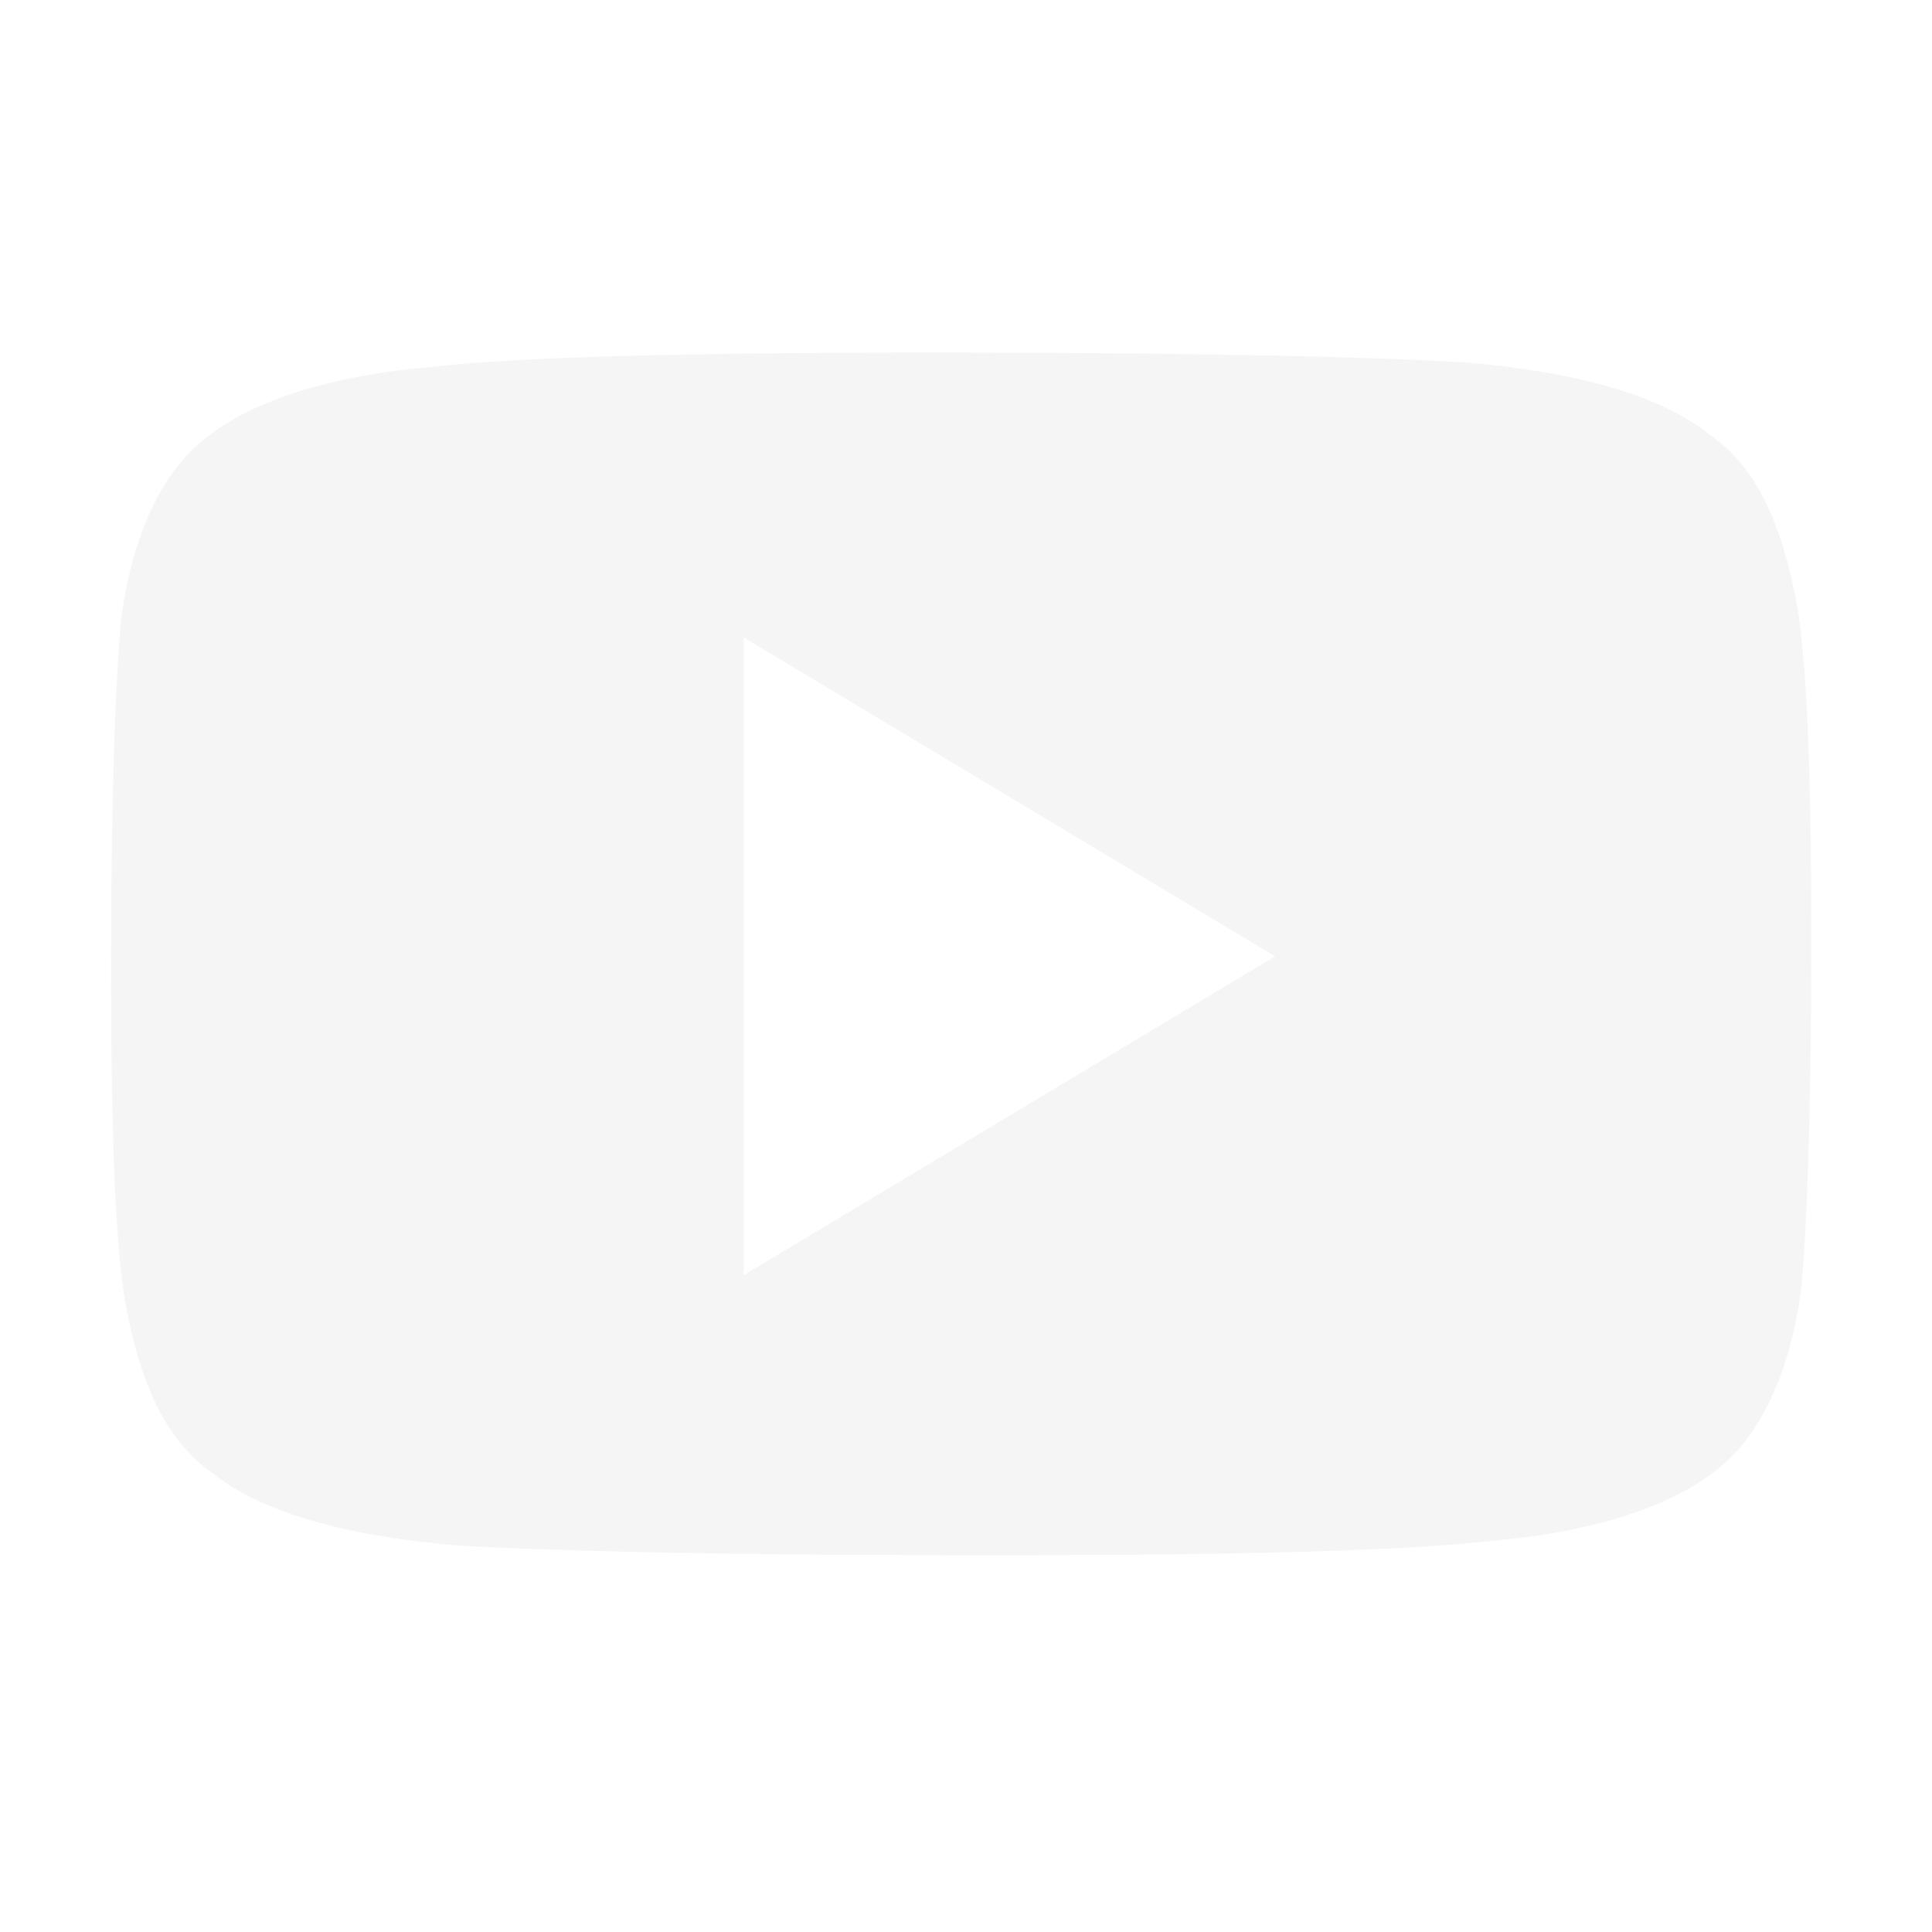
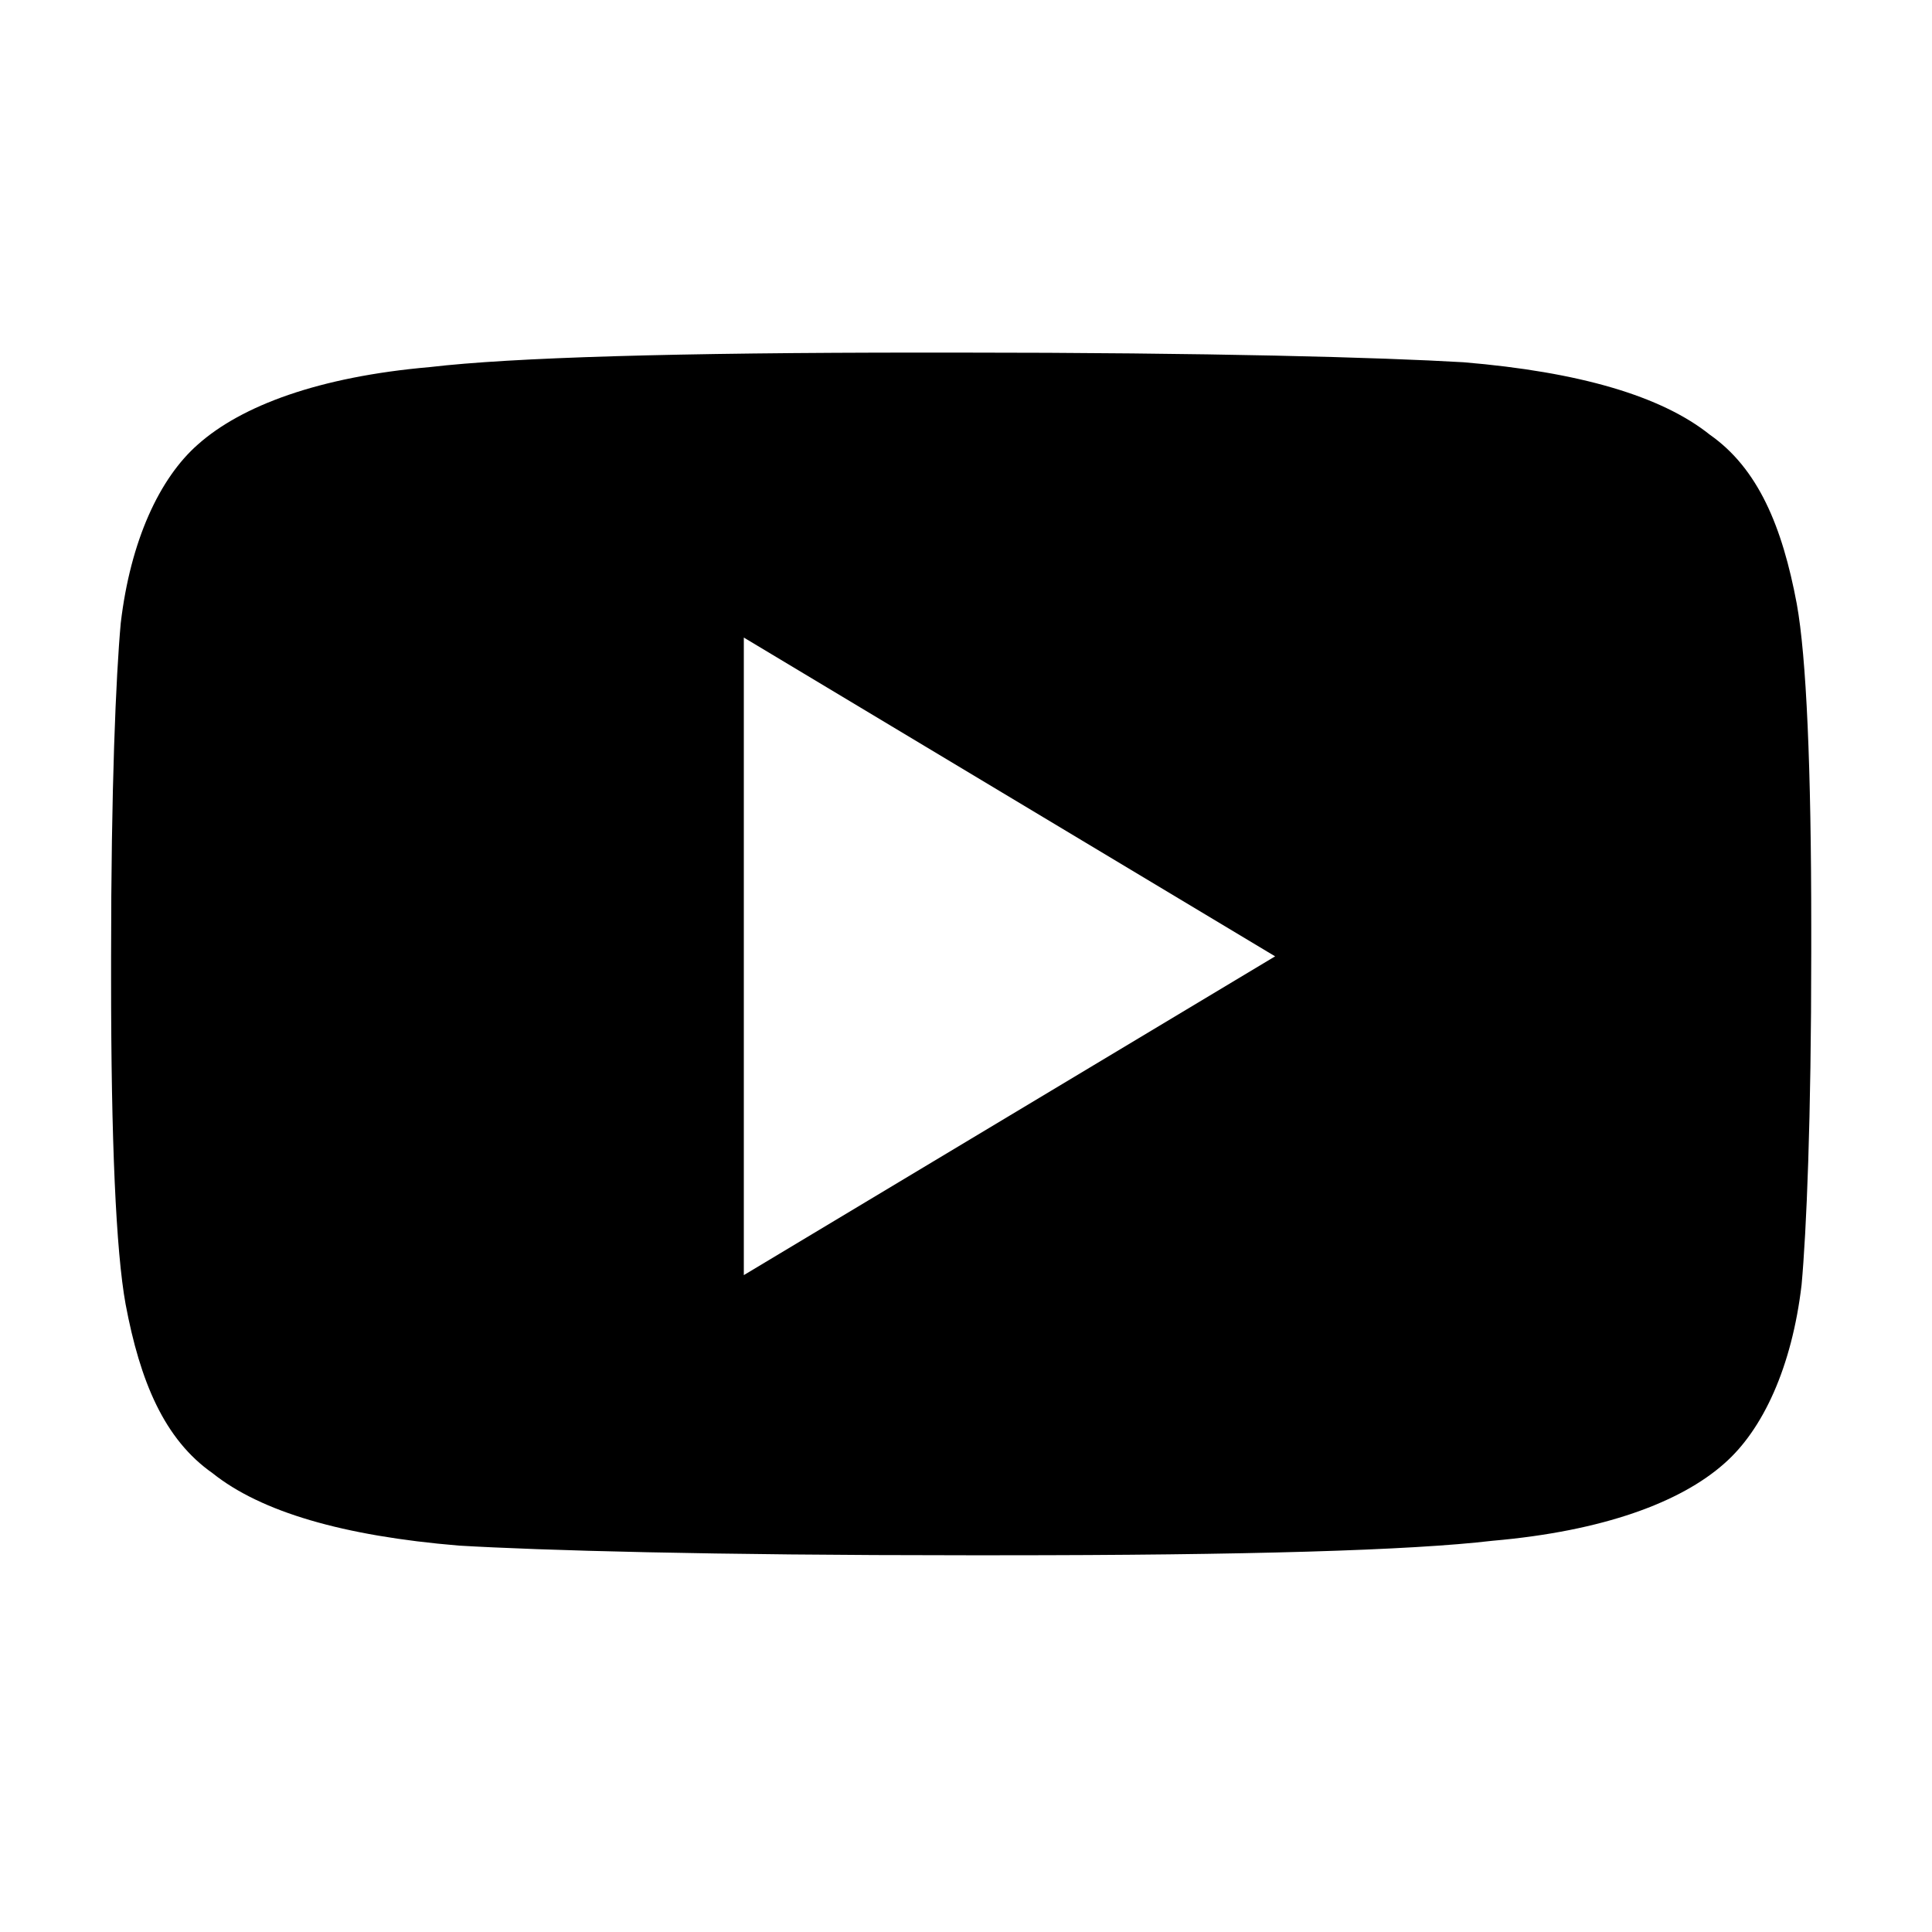
- <svg xmlns="http://www.w3.org/2000/svg" width="28" height="28" fill="none">
-   <path fill="#F3F3F3" fill-rule="evenodd" d="M21.21 5.25c-1.19-.07-3.64-.14-7.35-.14h-.49c-3.57 0-5.95.07-7.14.21-1.61.14-2.73.56-3.36 1.12-.56.49-.98 1.4-1.12 2.59-.07.77-.14 2.38-.14 4.83v.35c0 2.31.07 3.92.21 4.69.21 1.12.56 1.96 1.26 2.45.7.56 1.89.91 3.57 1.05 1.19.07 3.64.14 7.35.14h.49c3.57 0 5.95-.07 7.14-.21 1.61-.14 2.73-.56 3.36-1.12.56-.49.98-1.4 1.12-2.59.07-.77.14-2.38.14-4.83v-.35c0-2.31-.07-3.92-.21-4.69-.21-1.12-.56-1.96-1.26-2.45-.7-.56-1.89-.91-3.57-1.05Zm-2.73 8.61-7.7 4.62V9.24l7.7 4.62Z" clip-rule="evenodd" opacity=".8" />
+ <svg xmlns="http://www.w3.org/2000/svg" version="1.1" width="32" height="32" viewBox="0 0 32 32">
+   <path d="M24.24 6c-1.36-0.080-4.16-0.16-8.4-0.16h-0.56c-4.080 0-6.8 0.080-8.16 0.24-1.84 0.16-3.12 0.64-3.84 1.28-0.64 0.56-1.12 1.6-1.28 2.96-0.080 0.88-0.16 2.72-0.16 5.52v0.4c0 2.64 0.080 4.48 0.24 5.36 0.24 1.28 0.64 2.24 1.44 2.8 0.8 0.64 2.16 1.040 4.080 1.2 1.36 0.080 4.16 0.16 8.4 0.16h0.56c4.080 0 6.8-0.080 8.16-0.24 1.84-0.16 3.12-0.64 3.84-1.28 0.64-0.56 1.12-1.6 1.28-2.96 0.080-0.88 0.16-2.72 0.16-5.52v-0.4c0-2.64-0.080-4.48-0.24-5.36-0.24-1.28-0.64-2.24-1.44-2.8-0.8-0.64-2.16-1.040-4.080-1.2zM21.12 15.84l-8.8 5.28v-10.56l8.8 5.28z" />
</svg>
